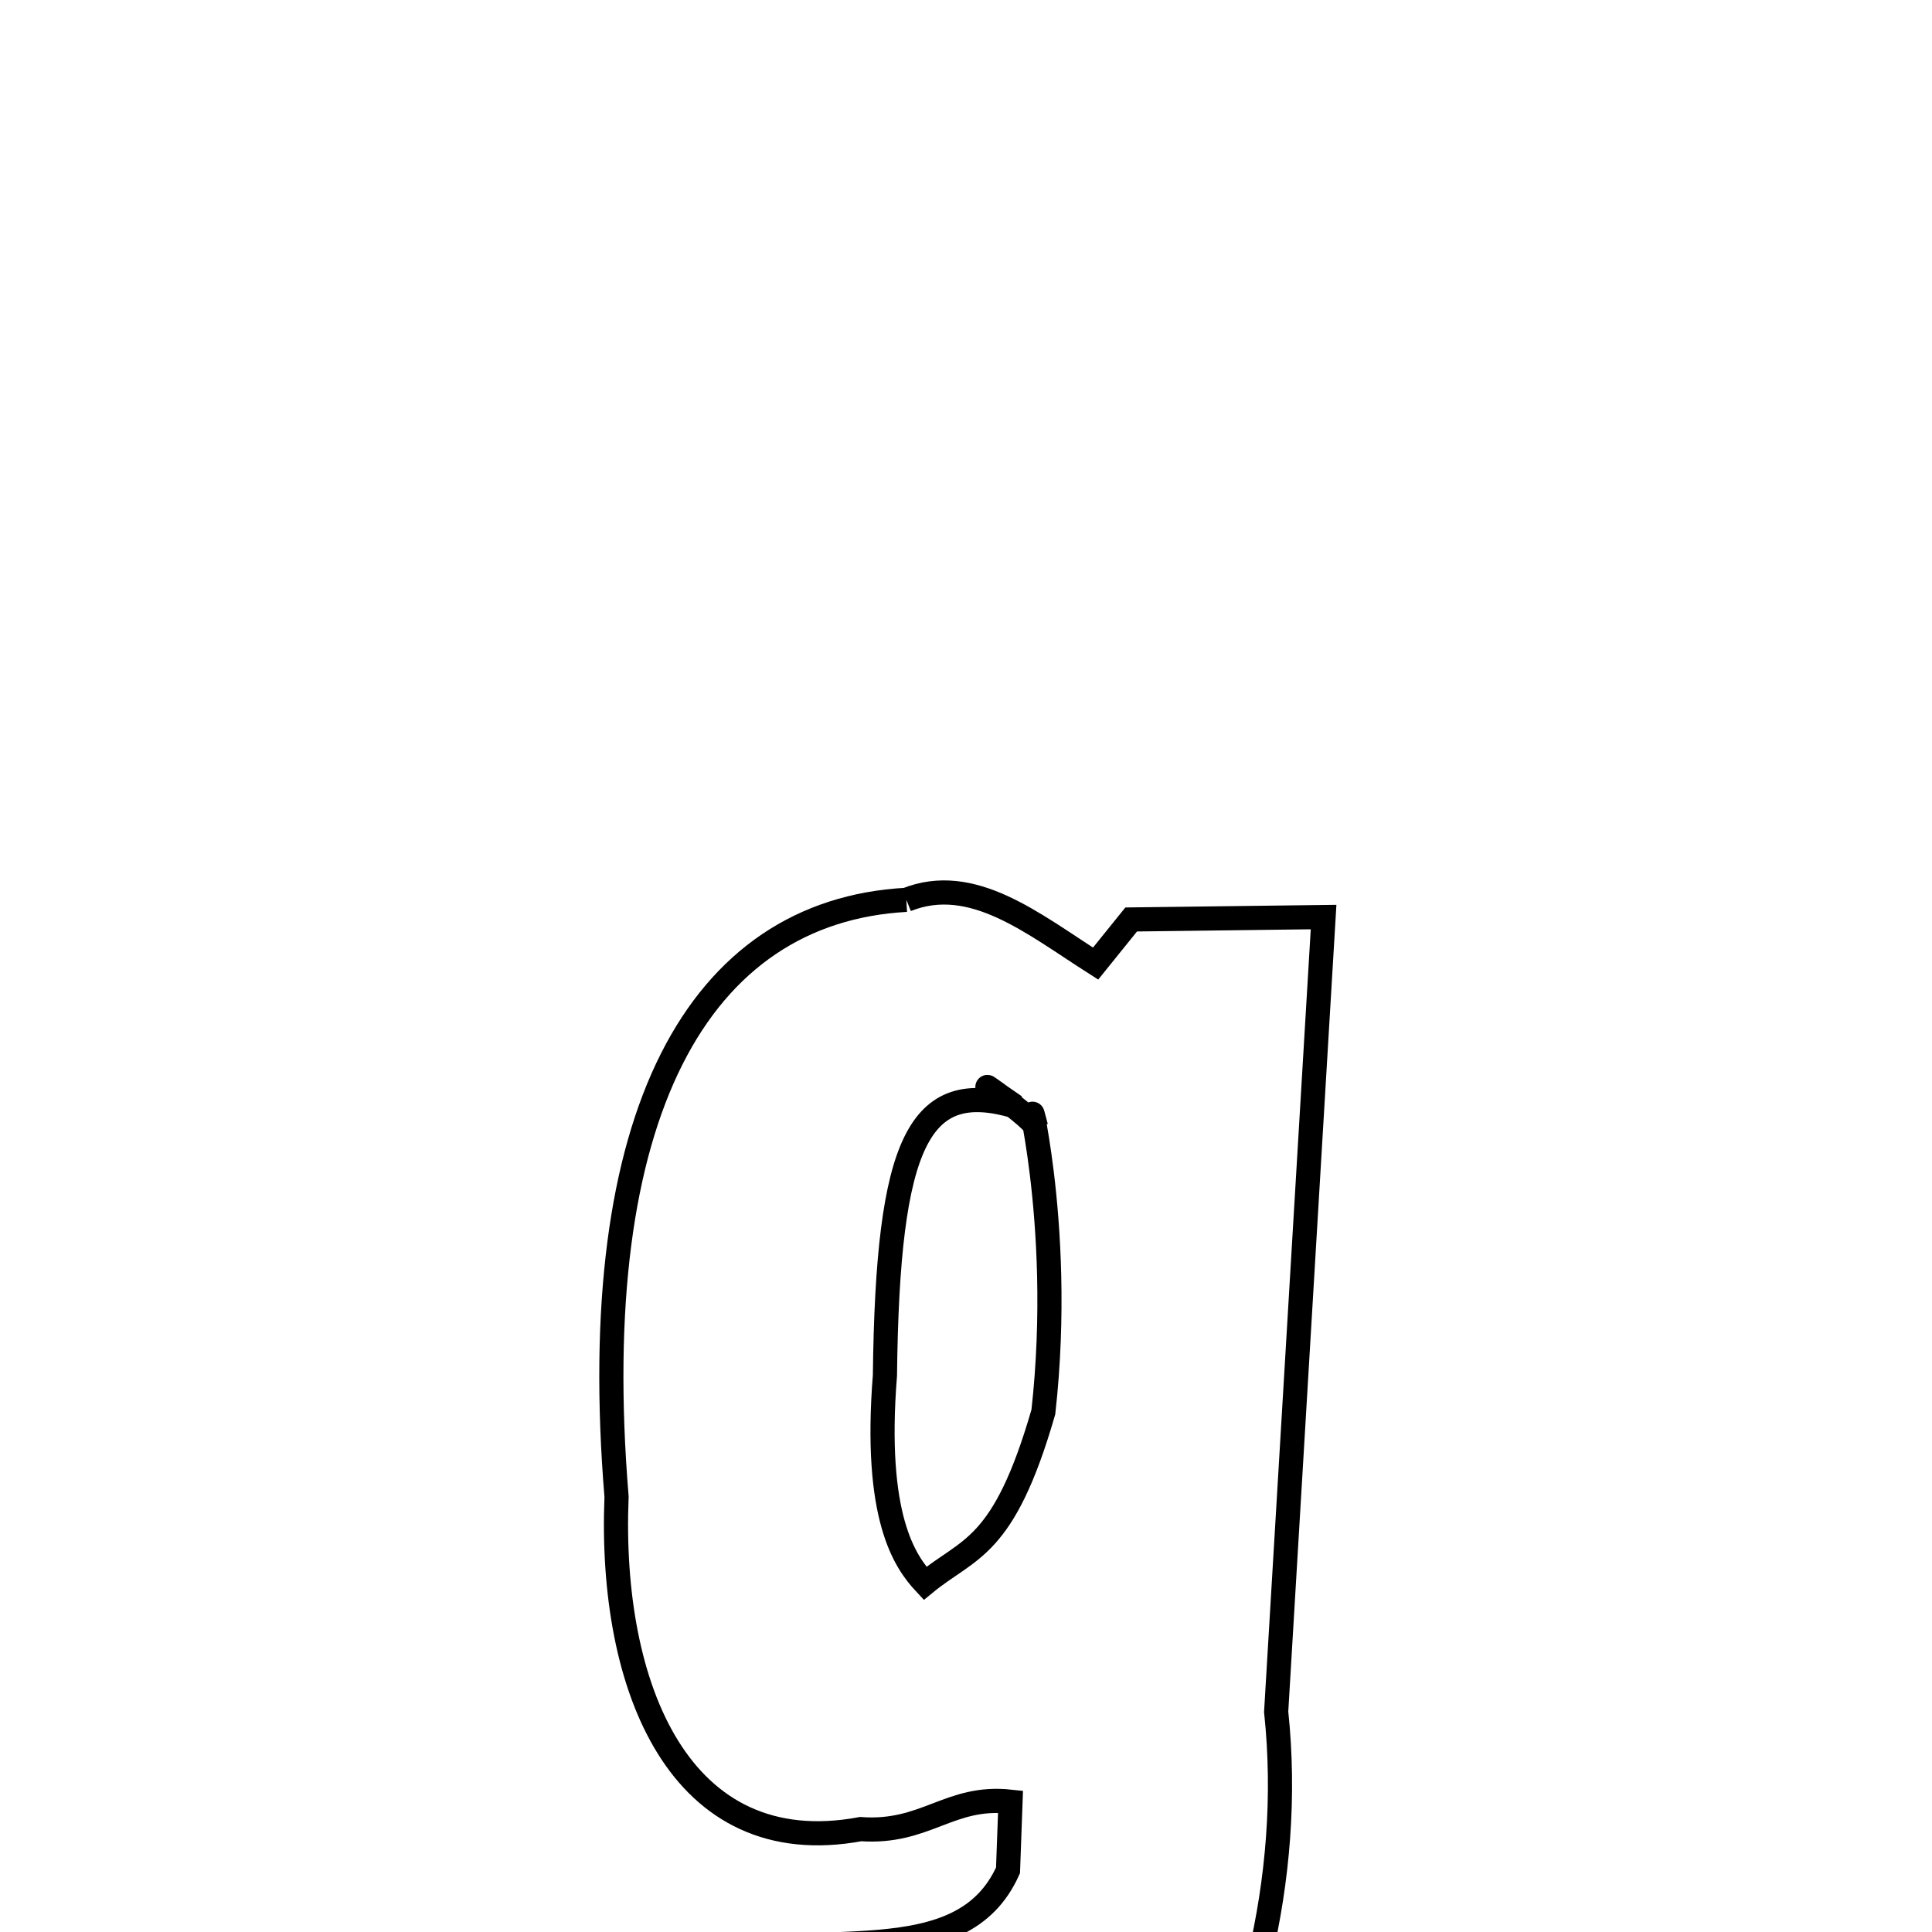
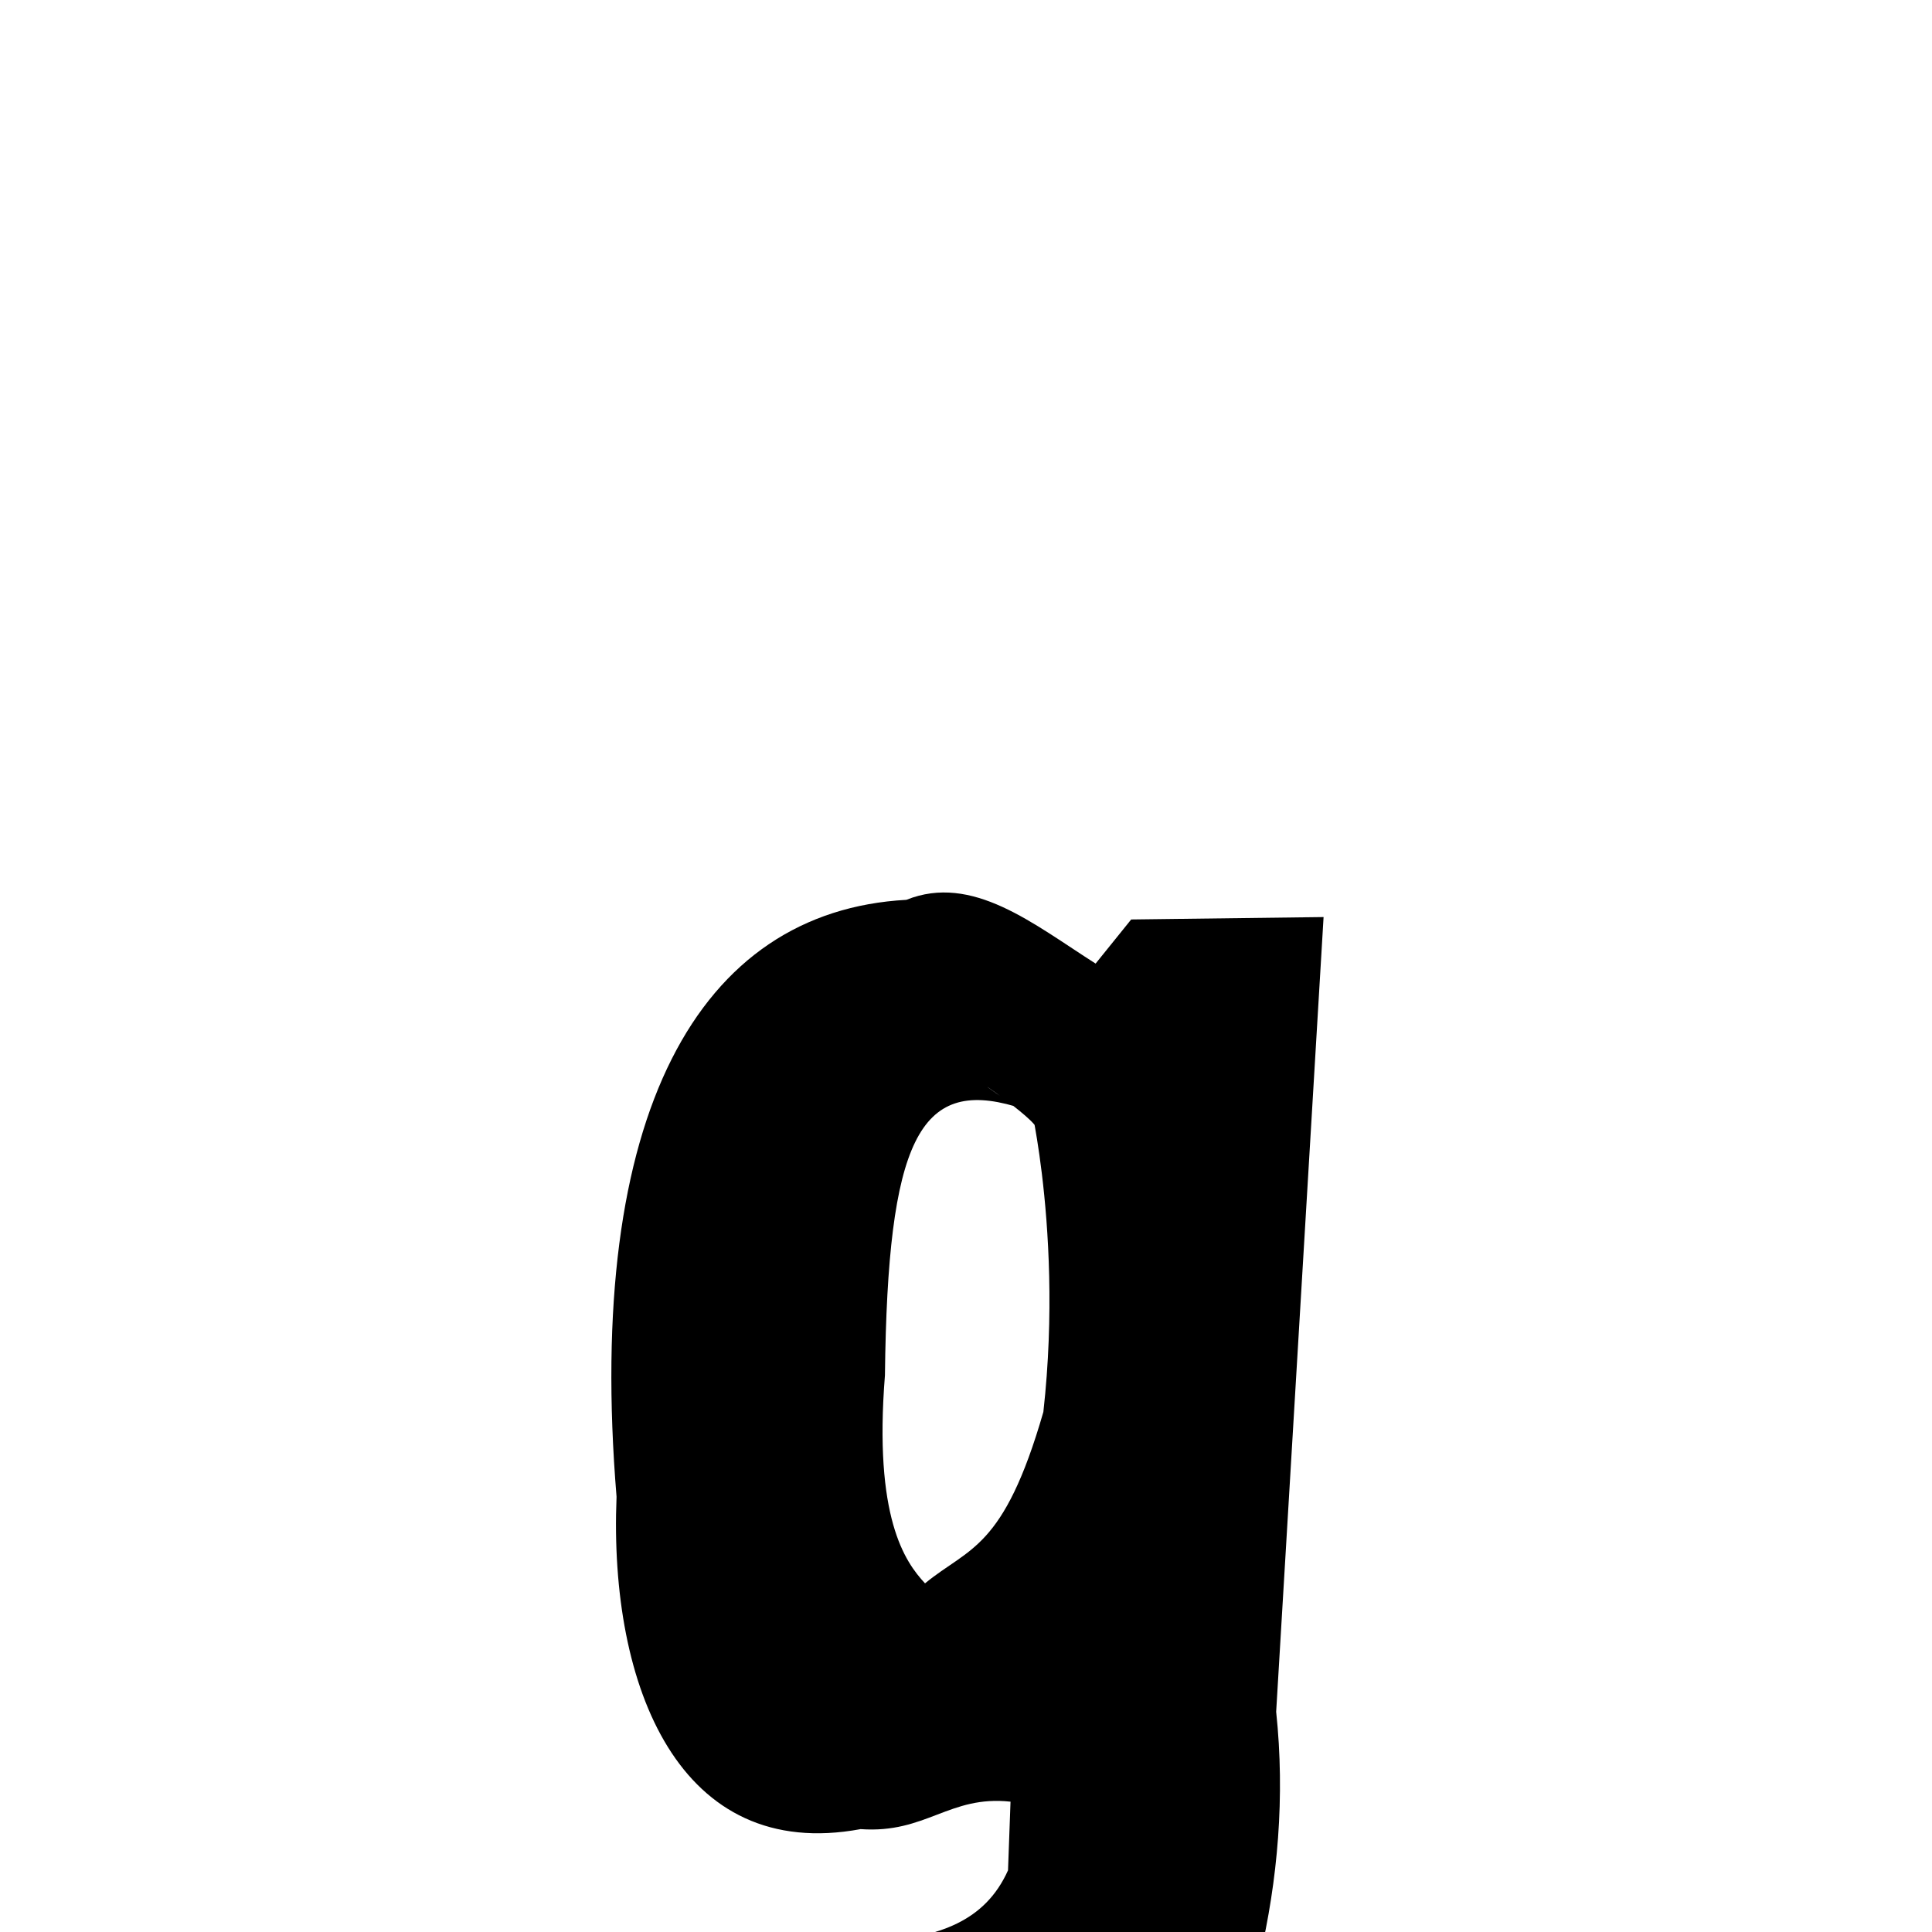
<svg xmlns="http://www.w3.org/2000/svg" width="50px" height="50px" style="-ms-transform: rotate(360deg); -webkit-transform: rotate(360deg); transform: rotate(360deg);" preserveAspectRatio="xMidYMid meet" viewBox="0 0 24 24">
-   <path d="M 11.259 11.178 C 12.08 10.849 12.836 11.478 13.61 11.97 L 14.052 11.422 L 16.442 11.392 L 15.853 21.264 C 16.299 25.473 13.504 29.545 11.612 29.403 C 9.309 28.2 8.069 27.956 7.949 25.463 L 9.654 24.88 C 9.857 25.881 10.243 26.351 8.418 24.305 C 10.206 23.962 11.946 24.516 12.522 23.234 L 12.553 22.381 C 11.792 22.298 11.504 22.78 10.691 22.722 C 8.445 23.139 7.563 20.963 7.659 18.593 C 7.268 13.839 8.676 11.321 11.259 11.178 M 12.611 13.744 C 11.424 13.394 11.026 14.161 10.993 17.085 C 10.853 18.845 11.238 19.398 11.491 19.669 C 12.038 19.219 12.466 19.255 12.961 17.54 C 13.233 15.104 12.669 13.26 12.871 14.001 C 12.768 13.817 11.746 13.15 12.611 13.744 " fill="none" stroke="black" stroke-width="0.3" />
+   <path d="M 11.259 11.178 C 12.08 10.849 12.836 11.478 13.61 11.97 L 14.052 11.422 L 16.442 11.392 L 15.853 21.264 C 16.299 25.473 13.504 29.545 11.612 29.403 C 9.309 28.2 8.069 27.956 7.949 25.463 L 9.654 24.88 C 9.857 25.881 10.243 26.351 8.418 24.305 C 10.206 23.962 11.946 24.516 12.522 23.234 L 12.553 22.381 C 11.792 22.298 11.504 22.78 10.691 22.722 C 8.445 23.139 7.563 20.963 7.659 18.593 C 7.268 13.839 8.676 11.321 11.259 11.178 M 12.611 13.744 C 11.424 13.394 11.026 14.161 10.993 17.085 C 10.853 18.845 11.238 19.398 11.491 19.669 C 12.038 19.219 12.466 19.255 12.961 17.54 C 13.233 15.104 12.669 13.26 12.871 14.001 C 12.768 13.817 11.746 13.15 12.611 13.744 " stroke-width="1.0" fill="rgb(0, 0, 0)" opacity="1.0" />
</svg>
